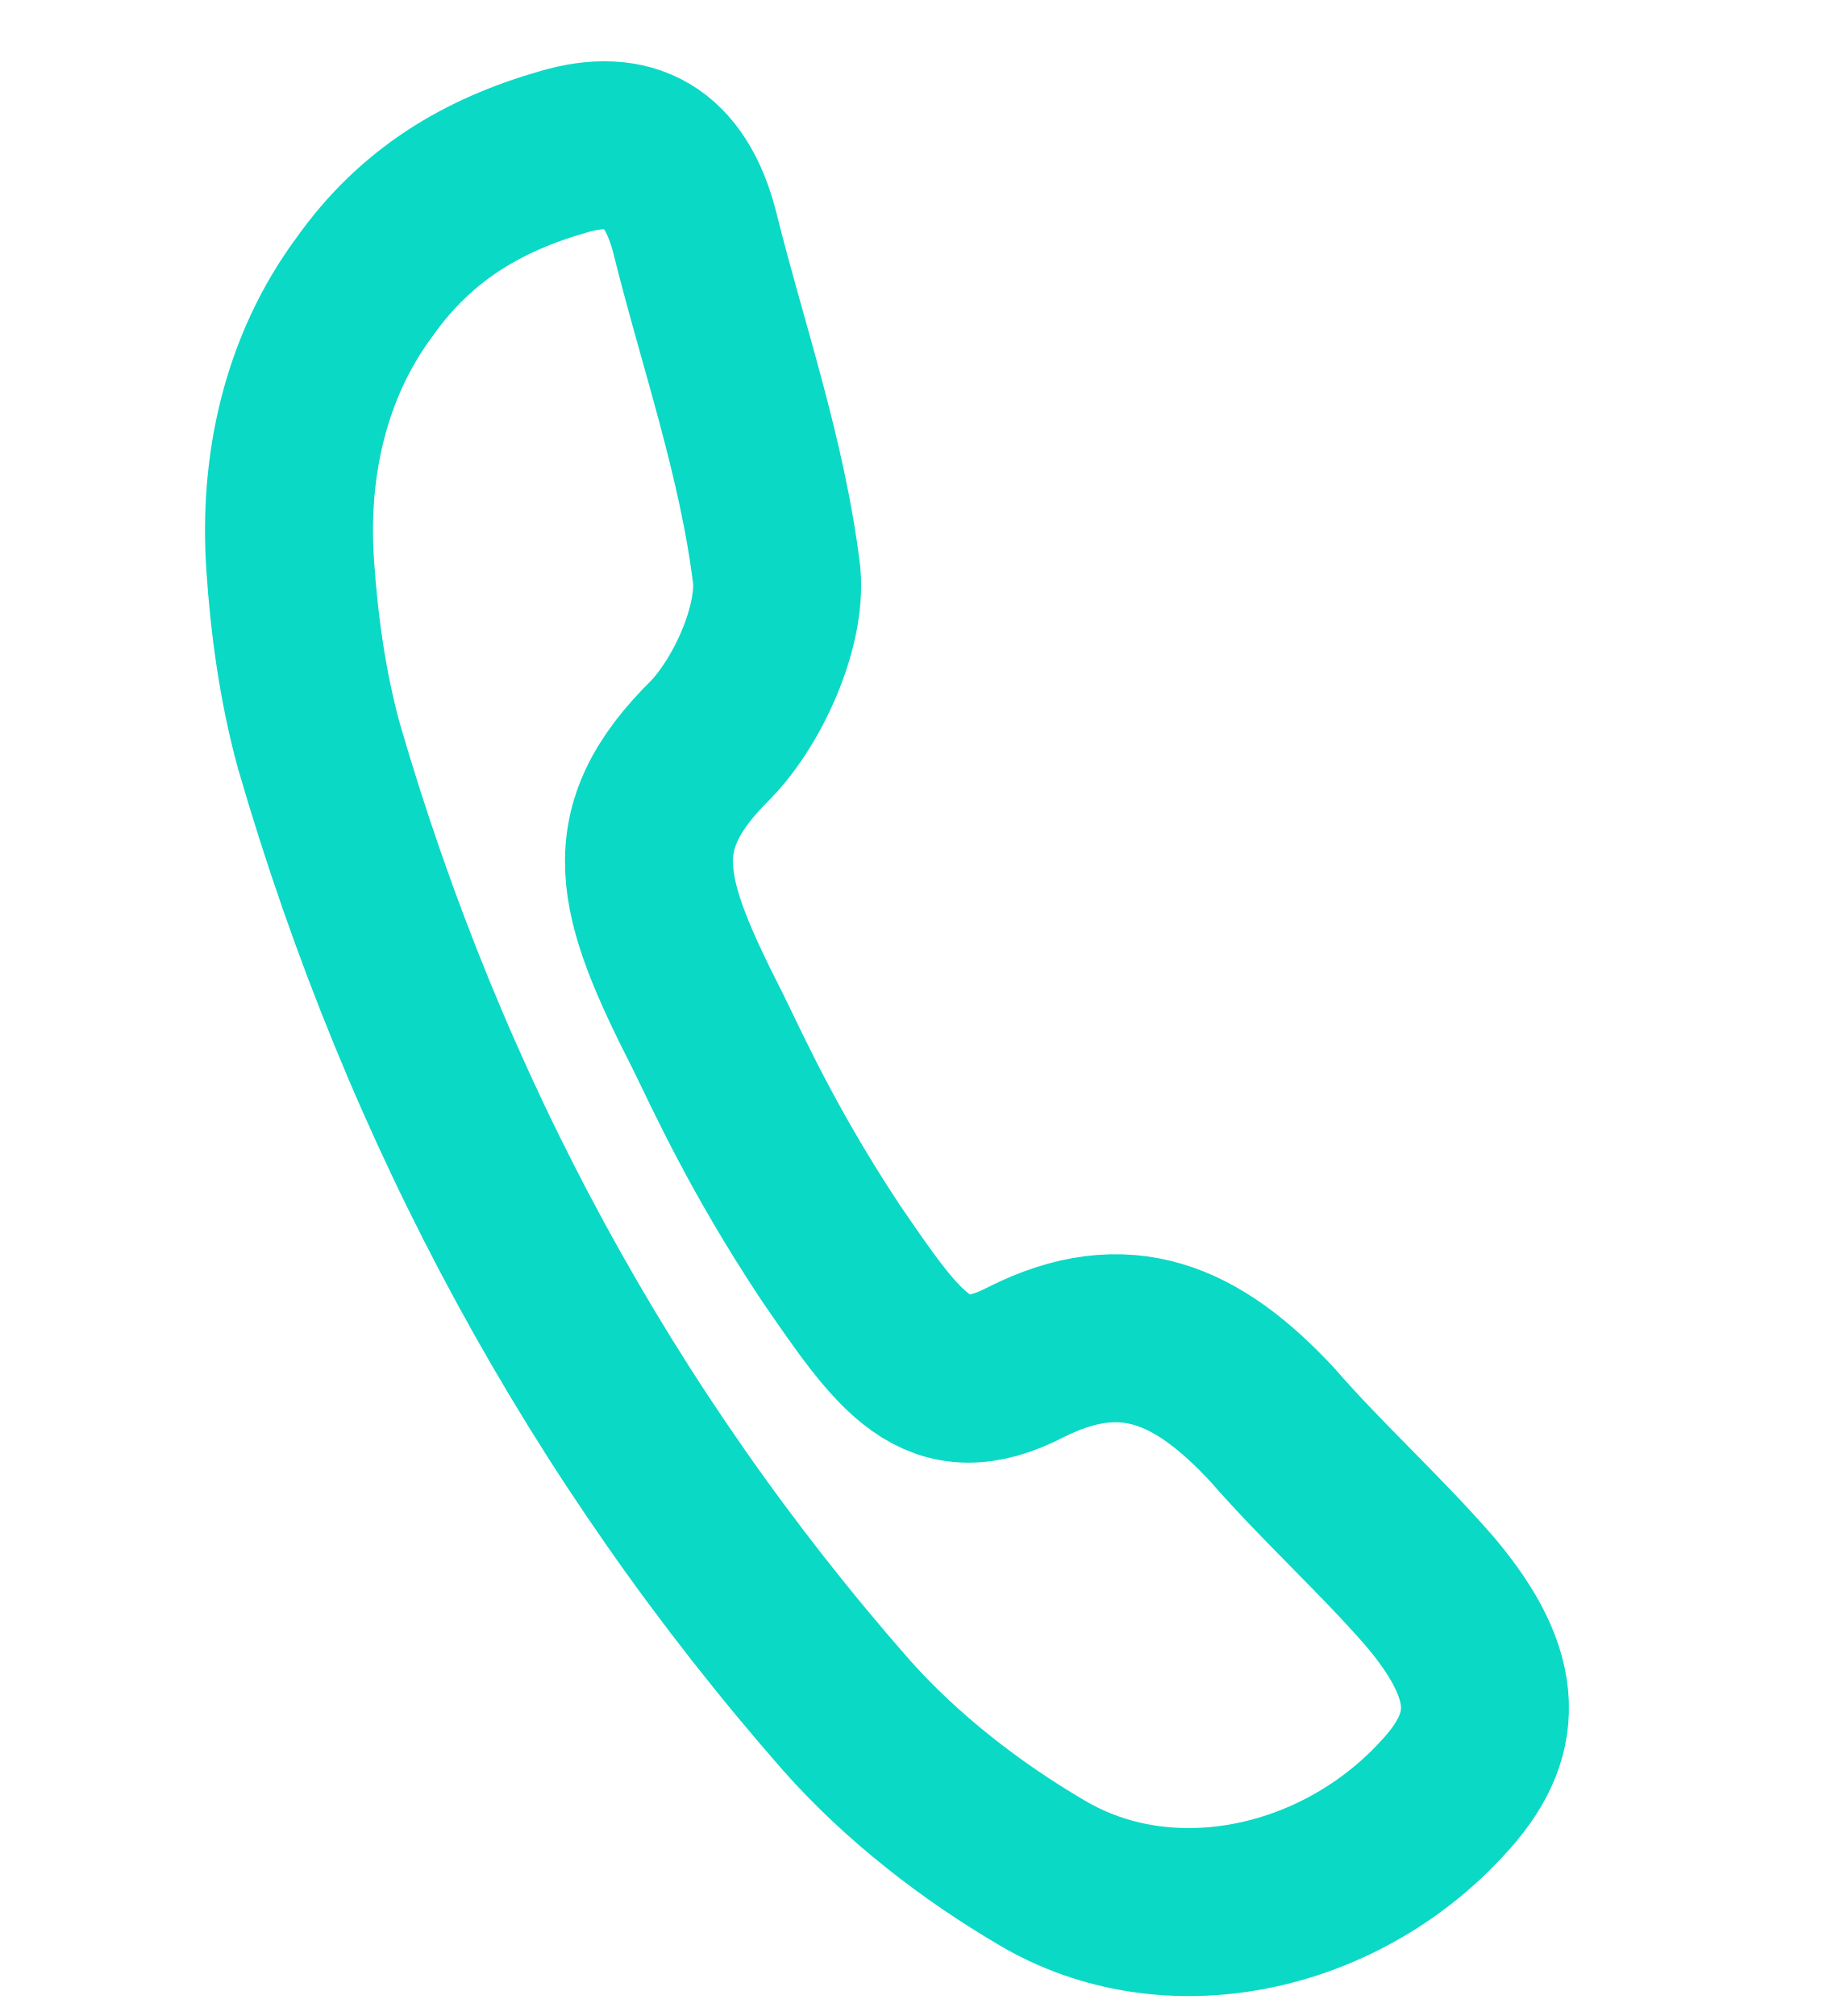
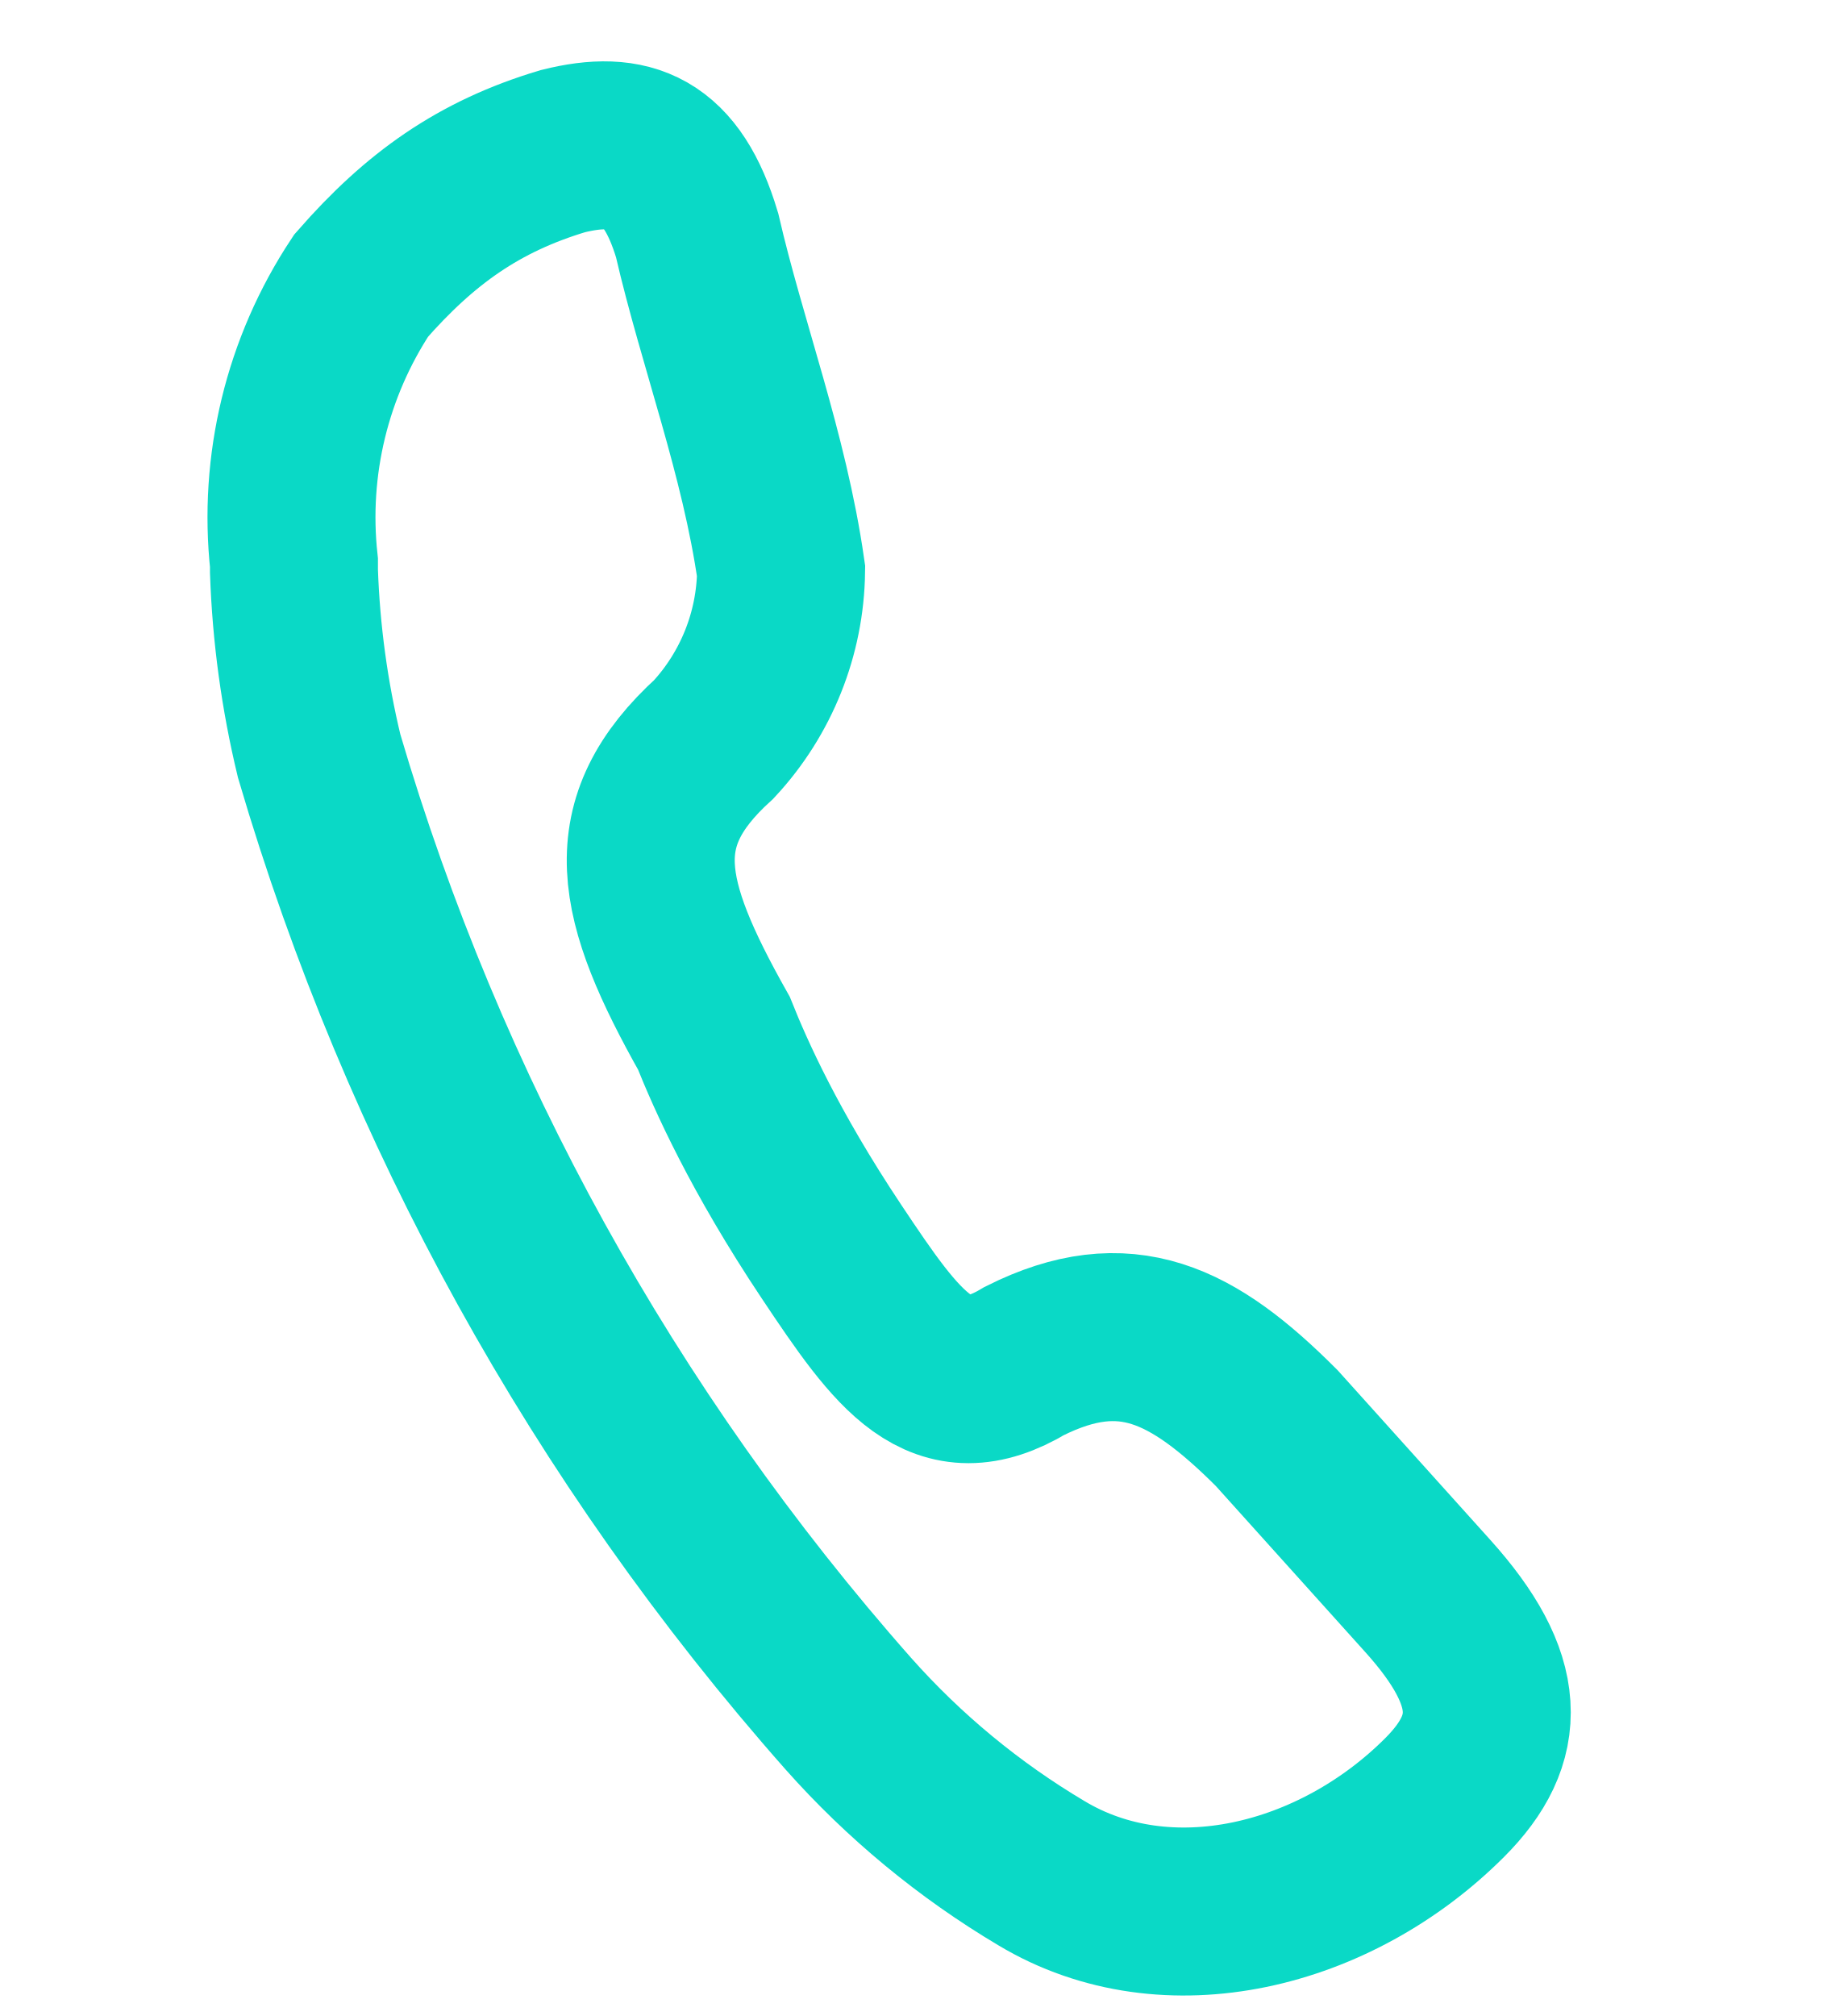
- <svg xmlns="http://www.w3.org/2000/svg" width="22" height="24" viewBox="0 0 22 24" fill="none">
-   <path d="M3.456 6.742C3.372 5.544 3.637 4.364 4.341 3.415C4.951 2.554 5.745 2.084 6.702 1.809C7.509 1.57 8.037 1.863 8.27 2.76C8.602 4.1 9.076 5.44 9.248 6.851C9.303 7.473 8.901 8.351 8.466 8.803C7.376 9.877 7.602 10.658 8.43 12.282C8.687 12.806 9.094 13.711 9.888 14.91C10.716 16.117 11.154 16.765 12.217 16.215C13.397 15.621 14.258 16.003 15.149 16.962C15.753 17.655 16.417 18.25 17.021 18.942C17.894 19.972 17.855 20.682 17.172 21.409C15.943 22.749 13.914 23.191 12.404 22.294C11.57 21.806 10.74 21.166 10.079 20.421C7.165 17.1 5.063 13.239 3.797 8.881C3.595 8.144 3.501 7.399 3.456 6.742Z" stroke="#0AD9C6" stroke-width="2" stroke-miterlimit="10" />
+ <svg xmlns="http://www.w3.org/2000/svg" width="22" height="24" fill="none">
+   <path d="M3.5 6.7a5 5 0 01.8-3.3c.7-.8 1.4-1.3 2.4-1.6.8-.2 1.3 0 1.6 1 .3 1.3.8 2.6 1 4a3 3 0 01-.8 2c-1.1 1-.9 1.9 0 3.5.2.5.6 1.4 1.4 2.6.8 1.2 1.3 1.9 2.3 1.3 1.2-.6 2-.2 3 .8l1.8 2c.9 1 .9 1.7.2 2.4-1.3 1.3-3.3 1.8-4.8.9a9.7 9.7 0 01-2.3-1.9A30 30 0 013.8 9a11 11 0 01-.3-2.2z" stroke="#0AD9C6" stroke-width="2" stroke-miterlimit="10" />
</svg>
